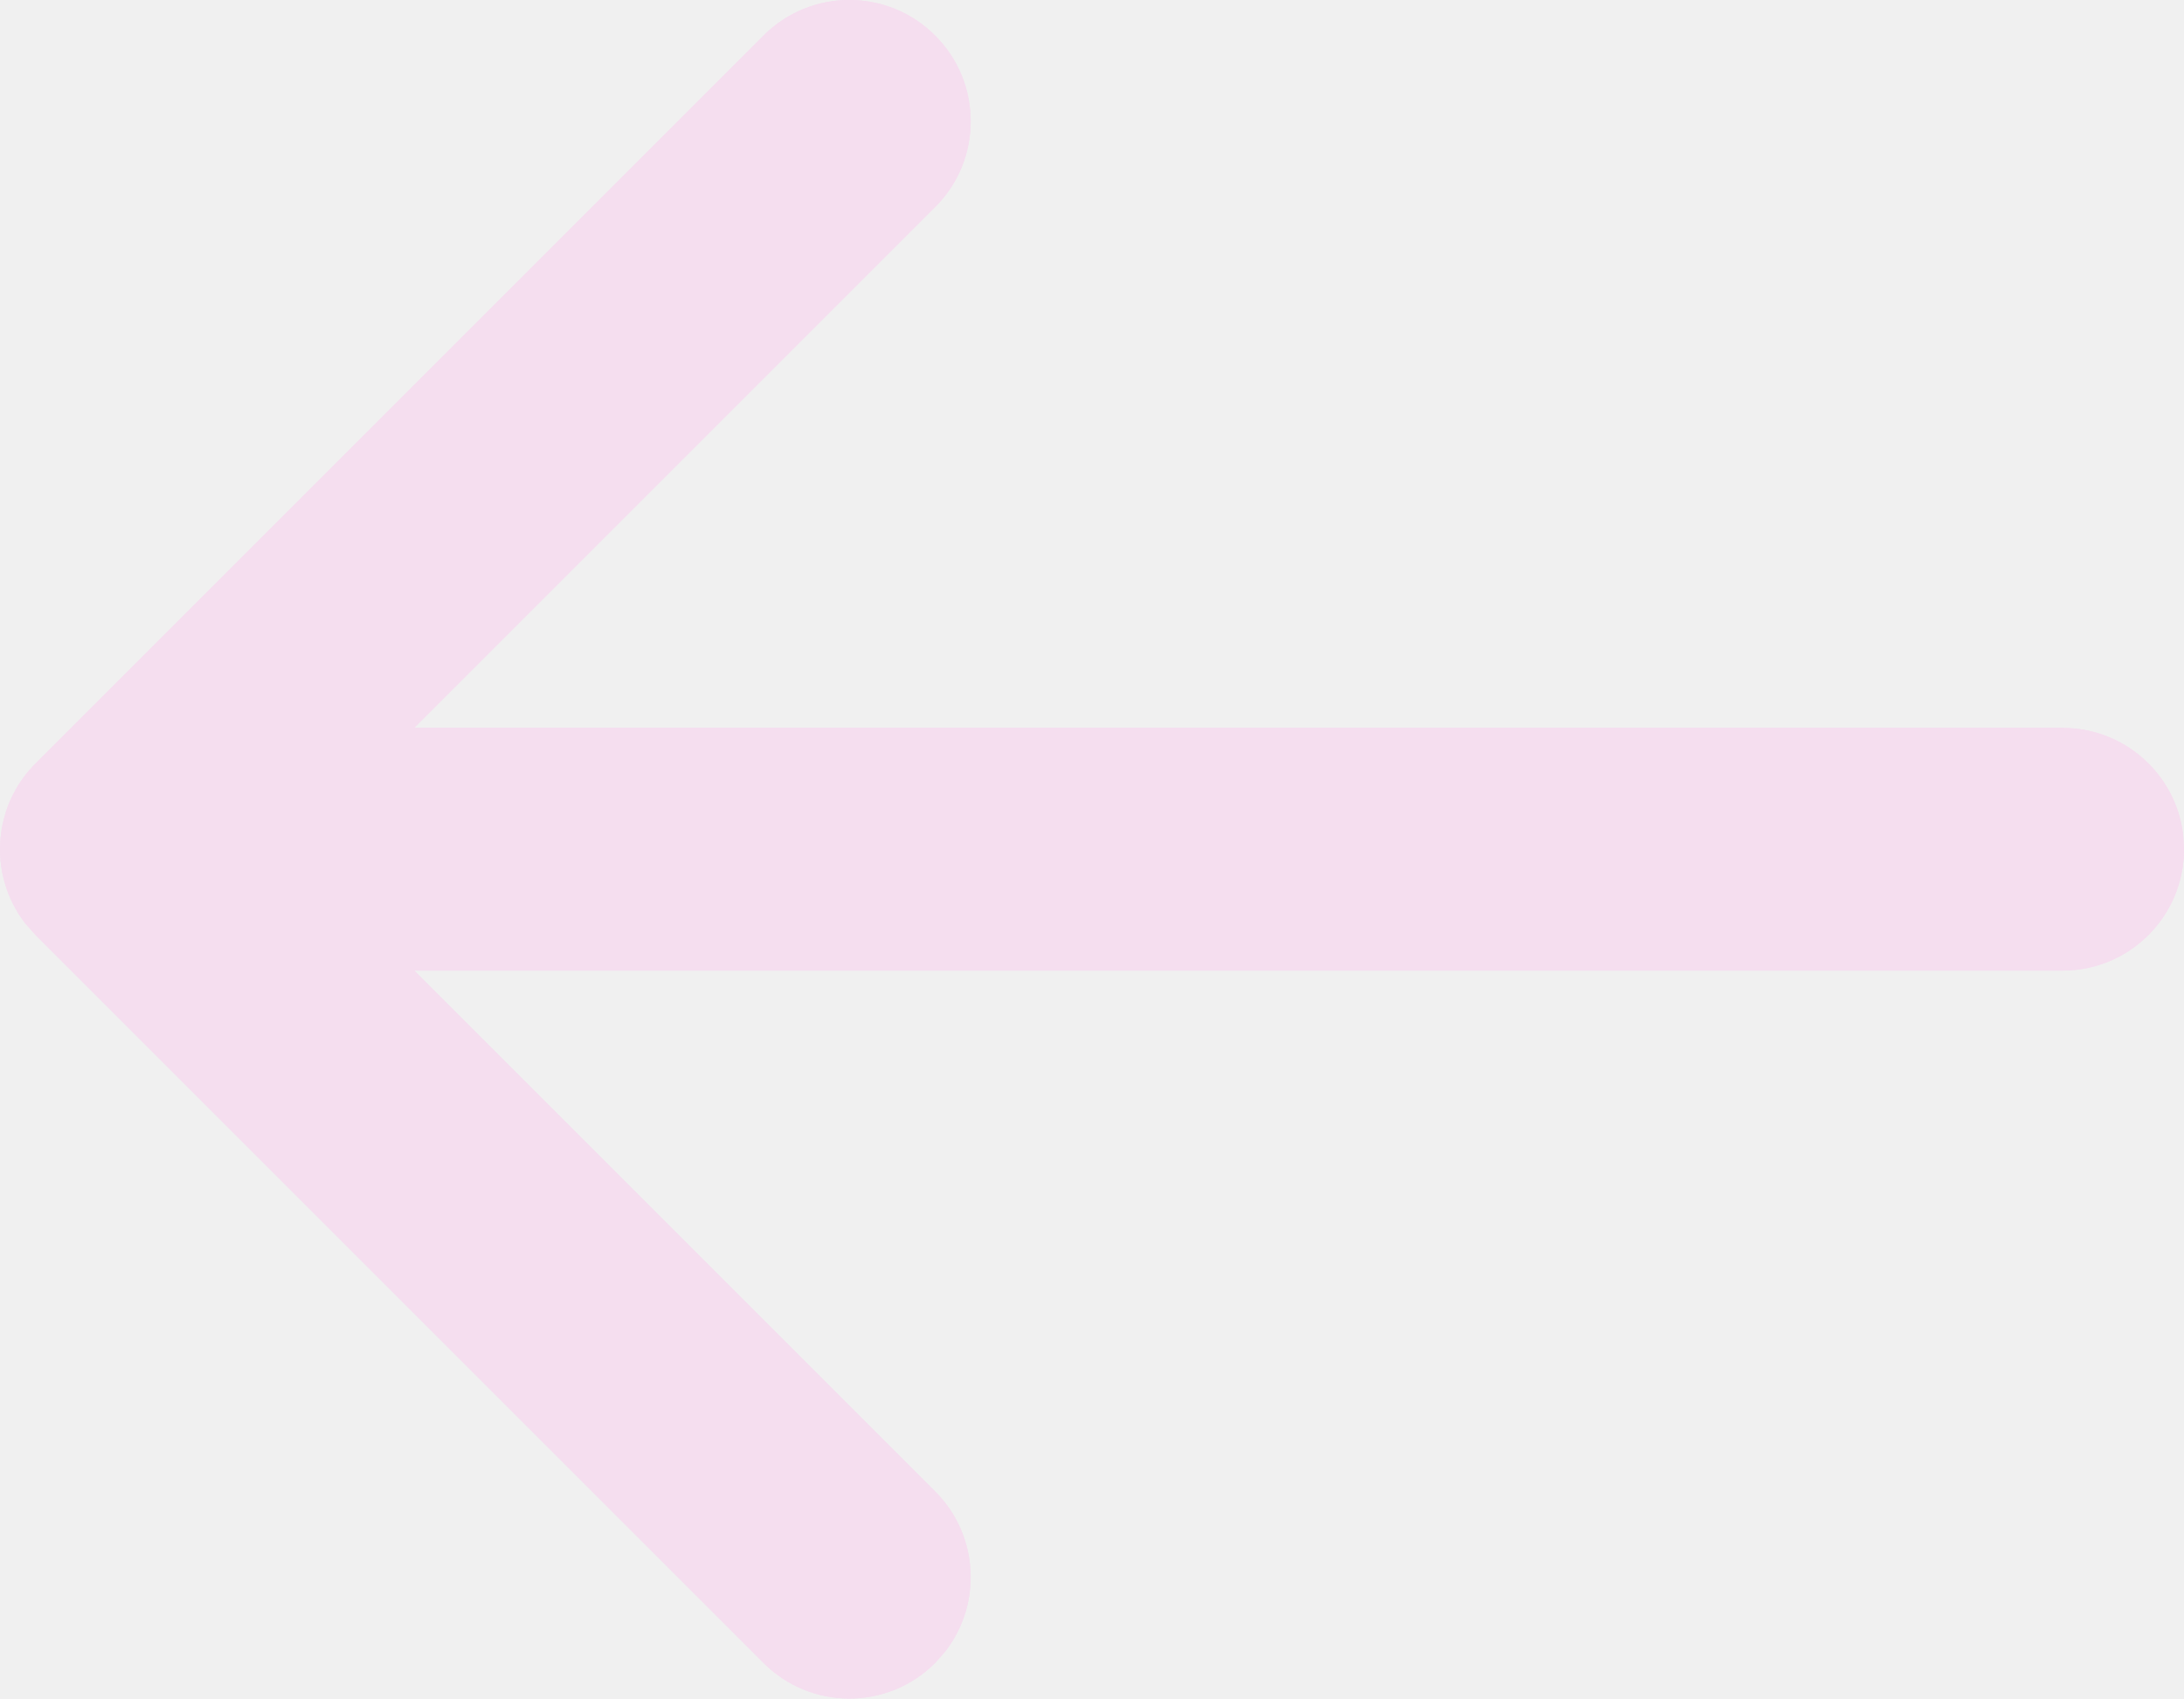
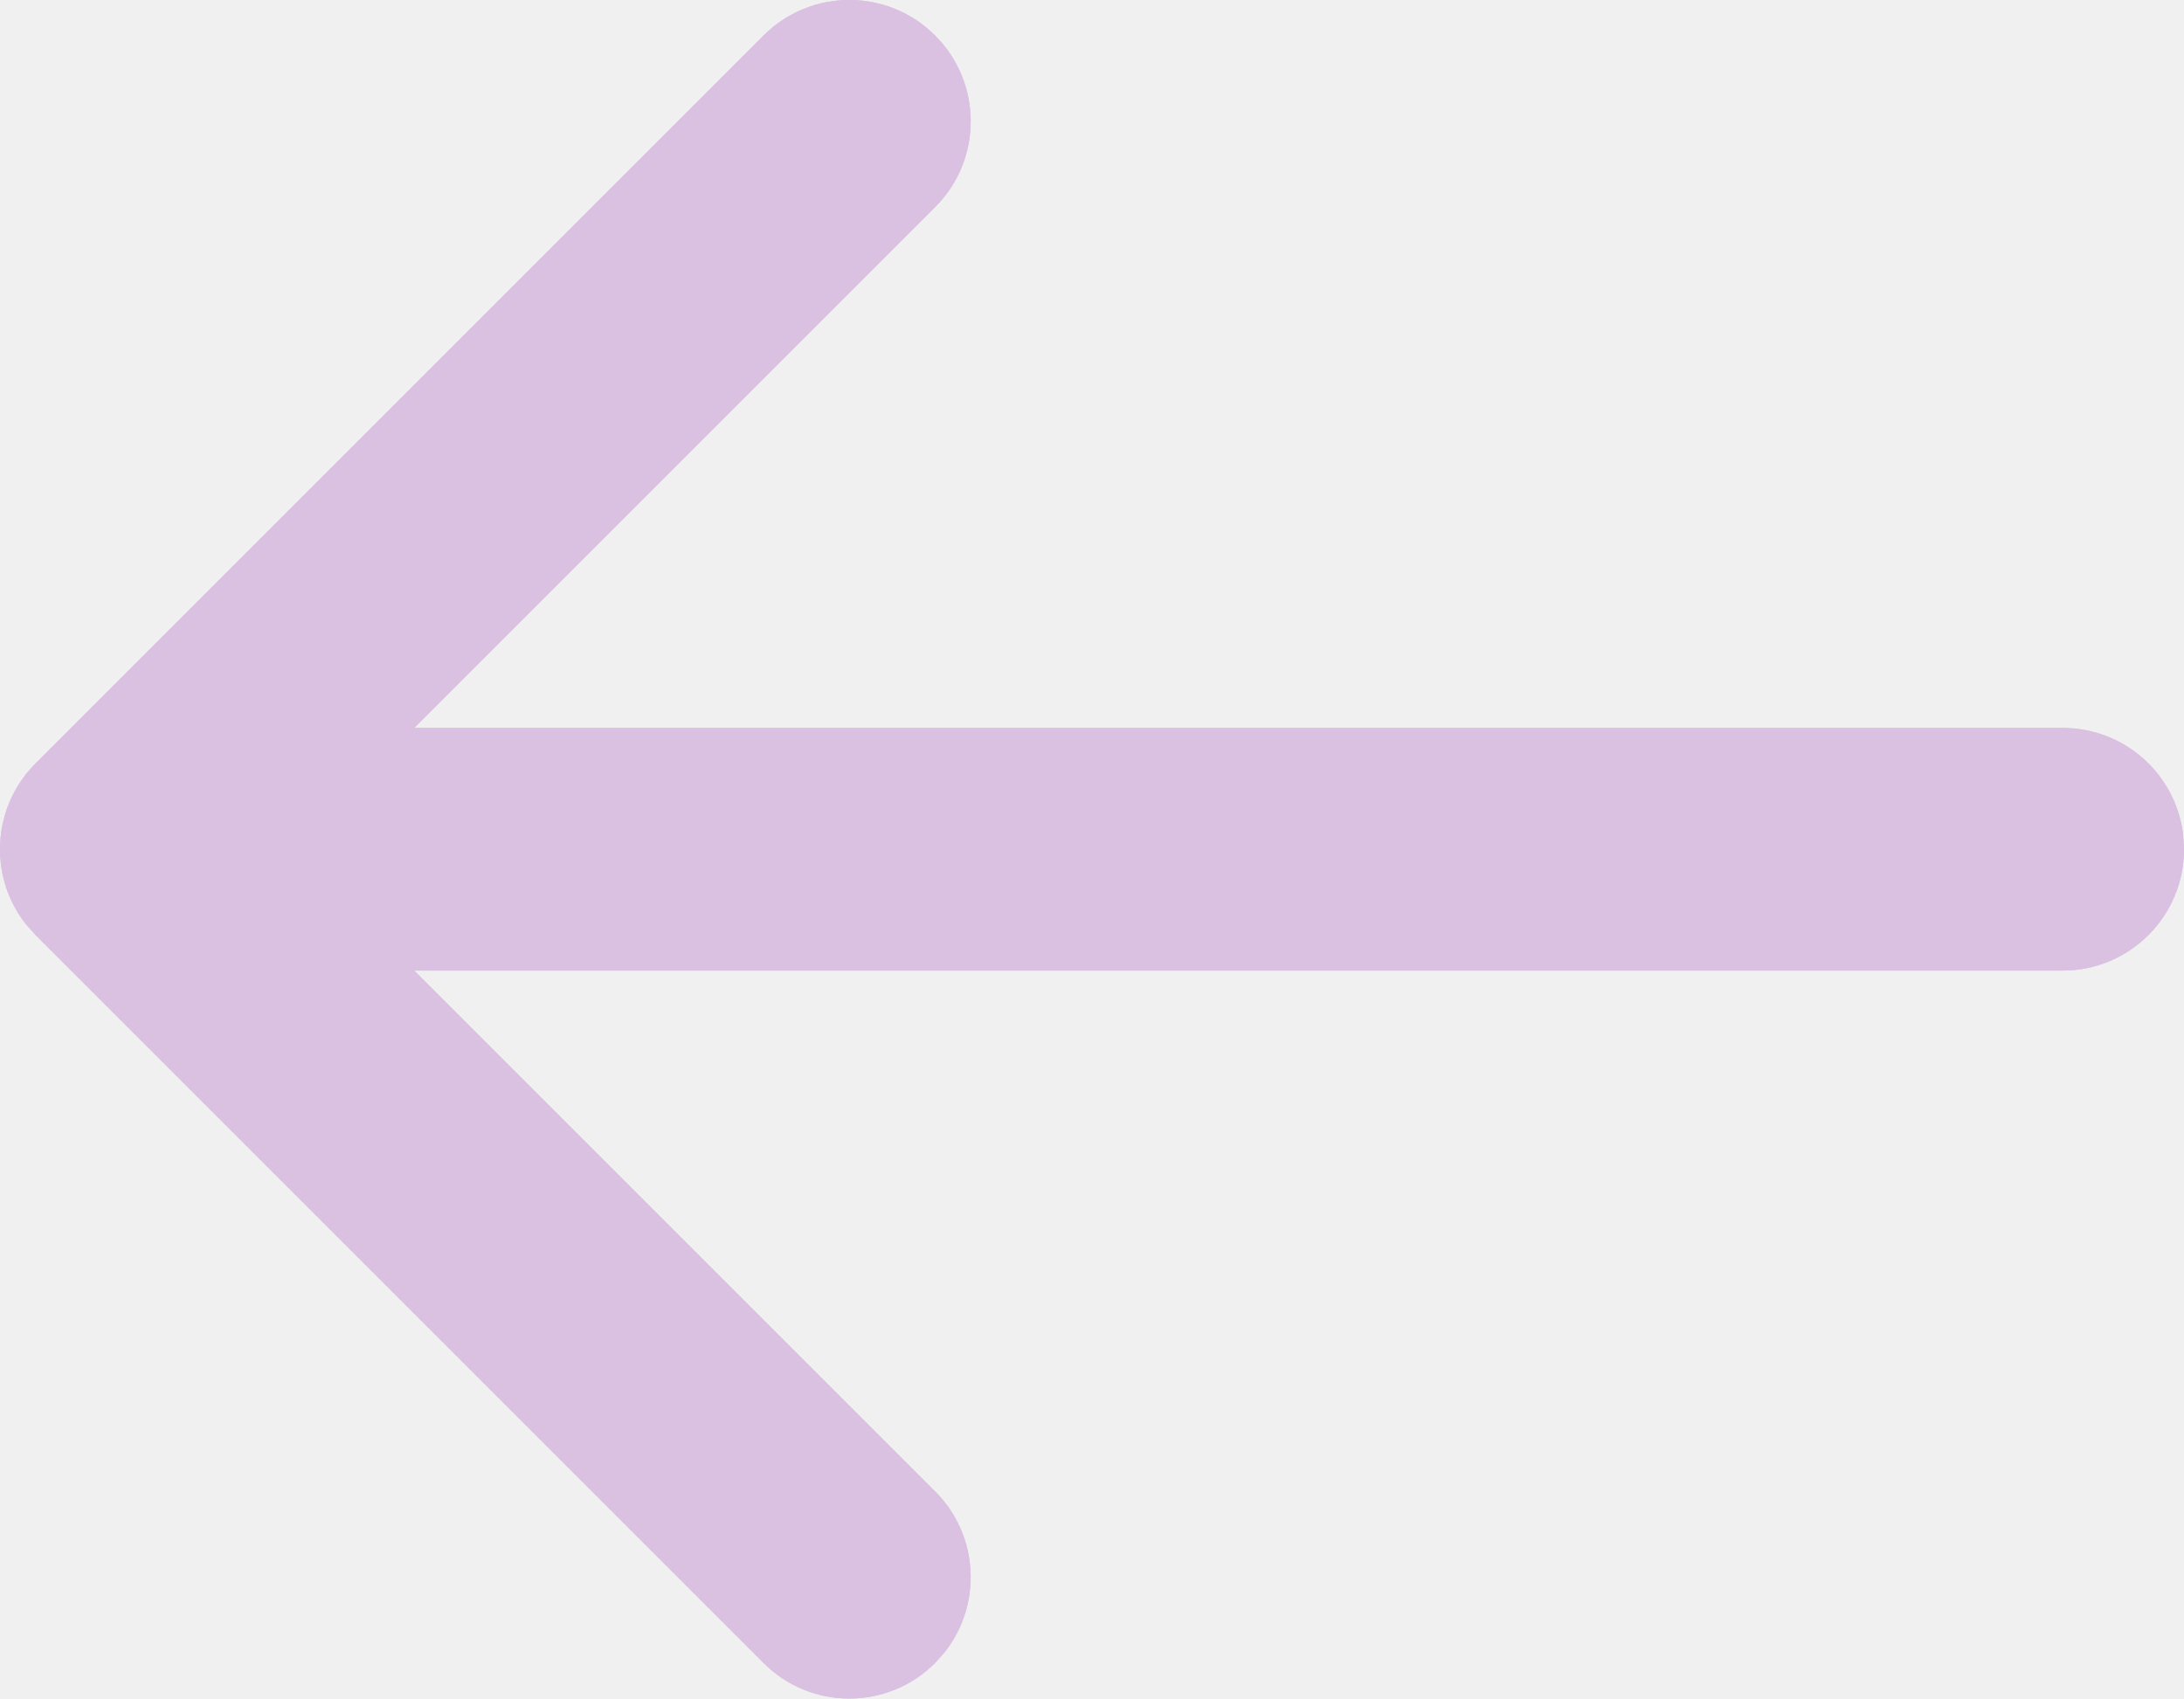
<svg xmlns="http://www.w3.org/2000/svg" xmlns:xlink="http://www.w3.org/1999/xlink" width="18px" height="14px" viewBox="0 0 18 14" version="1.1">
  <defs>
    <filter id="filter-1">
-       <feColorMatrix in="SourceGraphic" type="matrix" values="0 0 0 0 0.91 0 0 0 0 0.729 0 0 0 0 0.867 0 0 0 1 0" />
+       <feColorMatrix in="SourceGraphic" type="matrix" values="0 0 0 0 0.698 0 0 0 0 0.533 0 0 0 0 0.753 0 0 0 1 0" />
    </filter>
    <path d="M9.293,5.293 C9.683,4.902 10.317,4.902 10.707,5.293 C11.098,5.683 11.098,6.317 10.707,6.707 L10.707,6.707 L6.414,11 L20,11 C20.513,11 20.936,11.386 20.993,11.883 L21,12 C21,12.552 20.552,13 20,13 L20,13 L6.414,13 L10.707,17.293 C11.068,17.653 11.095,18.221 10.79,18.613 L10.707,18.707 C10.317,19.098 9.683,19.098 9.293,18.707 L9.293,18.707 L3.293,12.707 L3.293,12.707 L3.22,12.625 C3.217,12.623 3.215,12.62 3.213,12.617 C3.207,12.61 3.202,12.603 3.196,12.595 C3.178,12.571 3.162,12.546 3.146,12.521 C3.139,12.509 3.131,12.496 3.125,12.484 C3.114,12.464 3.103,12.444 3.094,12.423 C3.086,12.406 3.078,12.389 3.071,12.371 C3.063,12.352 3.056,12.332 3.05,12.312 C3.045,12.297 3.04,12.281 3.036,12.266 C3.03,12.244 3.025,12.223 3.02,12.201 C3.017,12.183 3.014,12.166 3.011,12.148 C3.004,12.1 3,12.051 3,12 L3.004,12.089 C3.002,12.066 3.001,12.043 3,12.019 L3,12 C3,11.994 3,11.987 3,11.981 C3.001,11.958 3.002,11.934 3.004,11.911 C3.006,11.89 3.008,11.871 3.011,11.851 C3.014,11.834 3.017,11.817 3.02,11.799 C3.025,11.777 3.03,11.756 3.036,11.734 C3.04,11.719 3.045,11.703 3.05,11.688 C3.056,11.668 3.063,11.648 3.071,11.629 C3.078,11.611 3.086,11.594 3.094,11.577 C3.103,11.556 3.114,11.536 3.125,11.516 C3.131,11.504 3.139,11.491 3.146,11.479 C3.162,11.454 3.178,11.429 3.196,11.405 C3.225,11.366 3.257,11.328 3.293,11.293 L3.213,11.383 C3.238,11.352 3.264,11.321 3.293,11.293 Z" id="path-2" />
  </defs>
  <g id="♻️-Symbols" stroke="none" stroke-width="1" fill="none" fill-rule="evenodd">
    <g id="arrow-left" transform="translate(-3, -5)" filter="url(#filter-1)">
      <g>
        <mask id="mask-3" fill="white">
          <use xlink:href="#path-2" />
        </mask>
        <use id="Combined-Shape" fill="#000000" fill-rule="nonzero" xlink:href="#path-2" />
        <g id="Group" mask="url(#mask-3)" fill="#000000">
          <g id="COLOR/-black">
            <rect id="Rectangle" x="0" y="0" width="24" height="24" />
          </g>
        </g>
      </g>
    </g>
  </g>
</svg>
